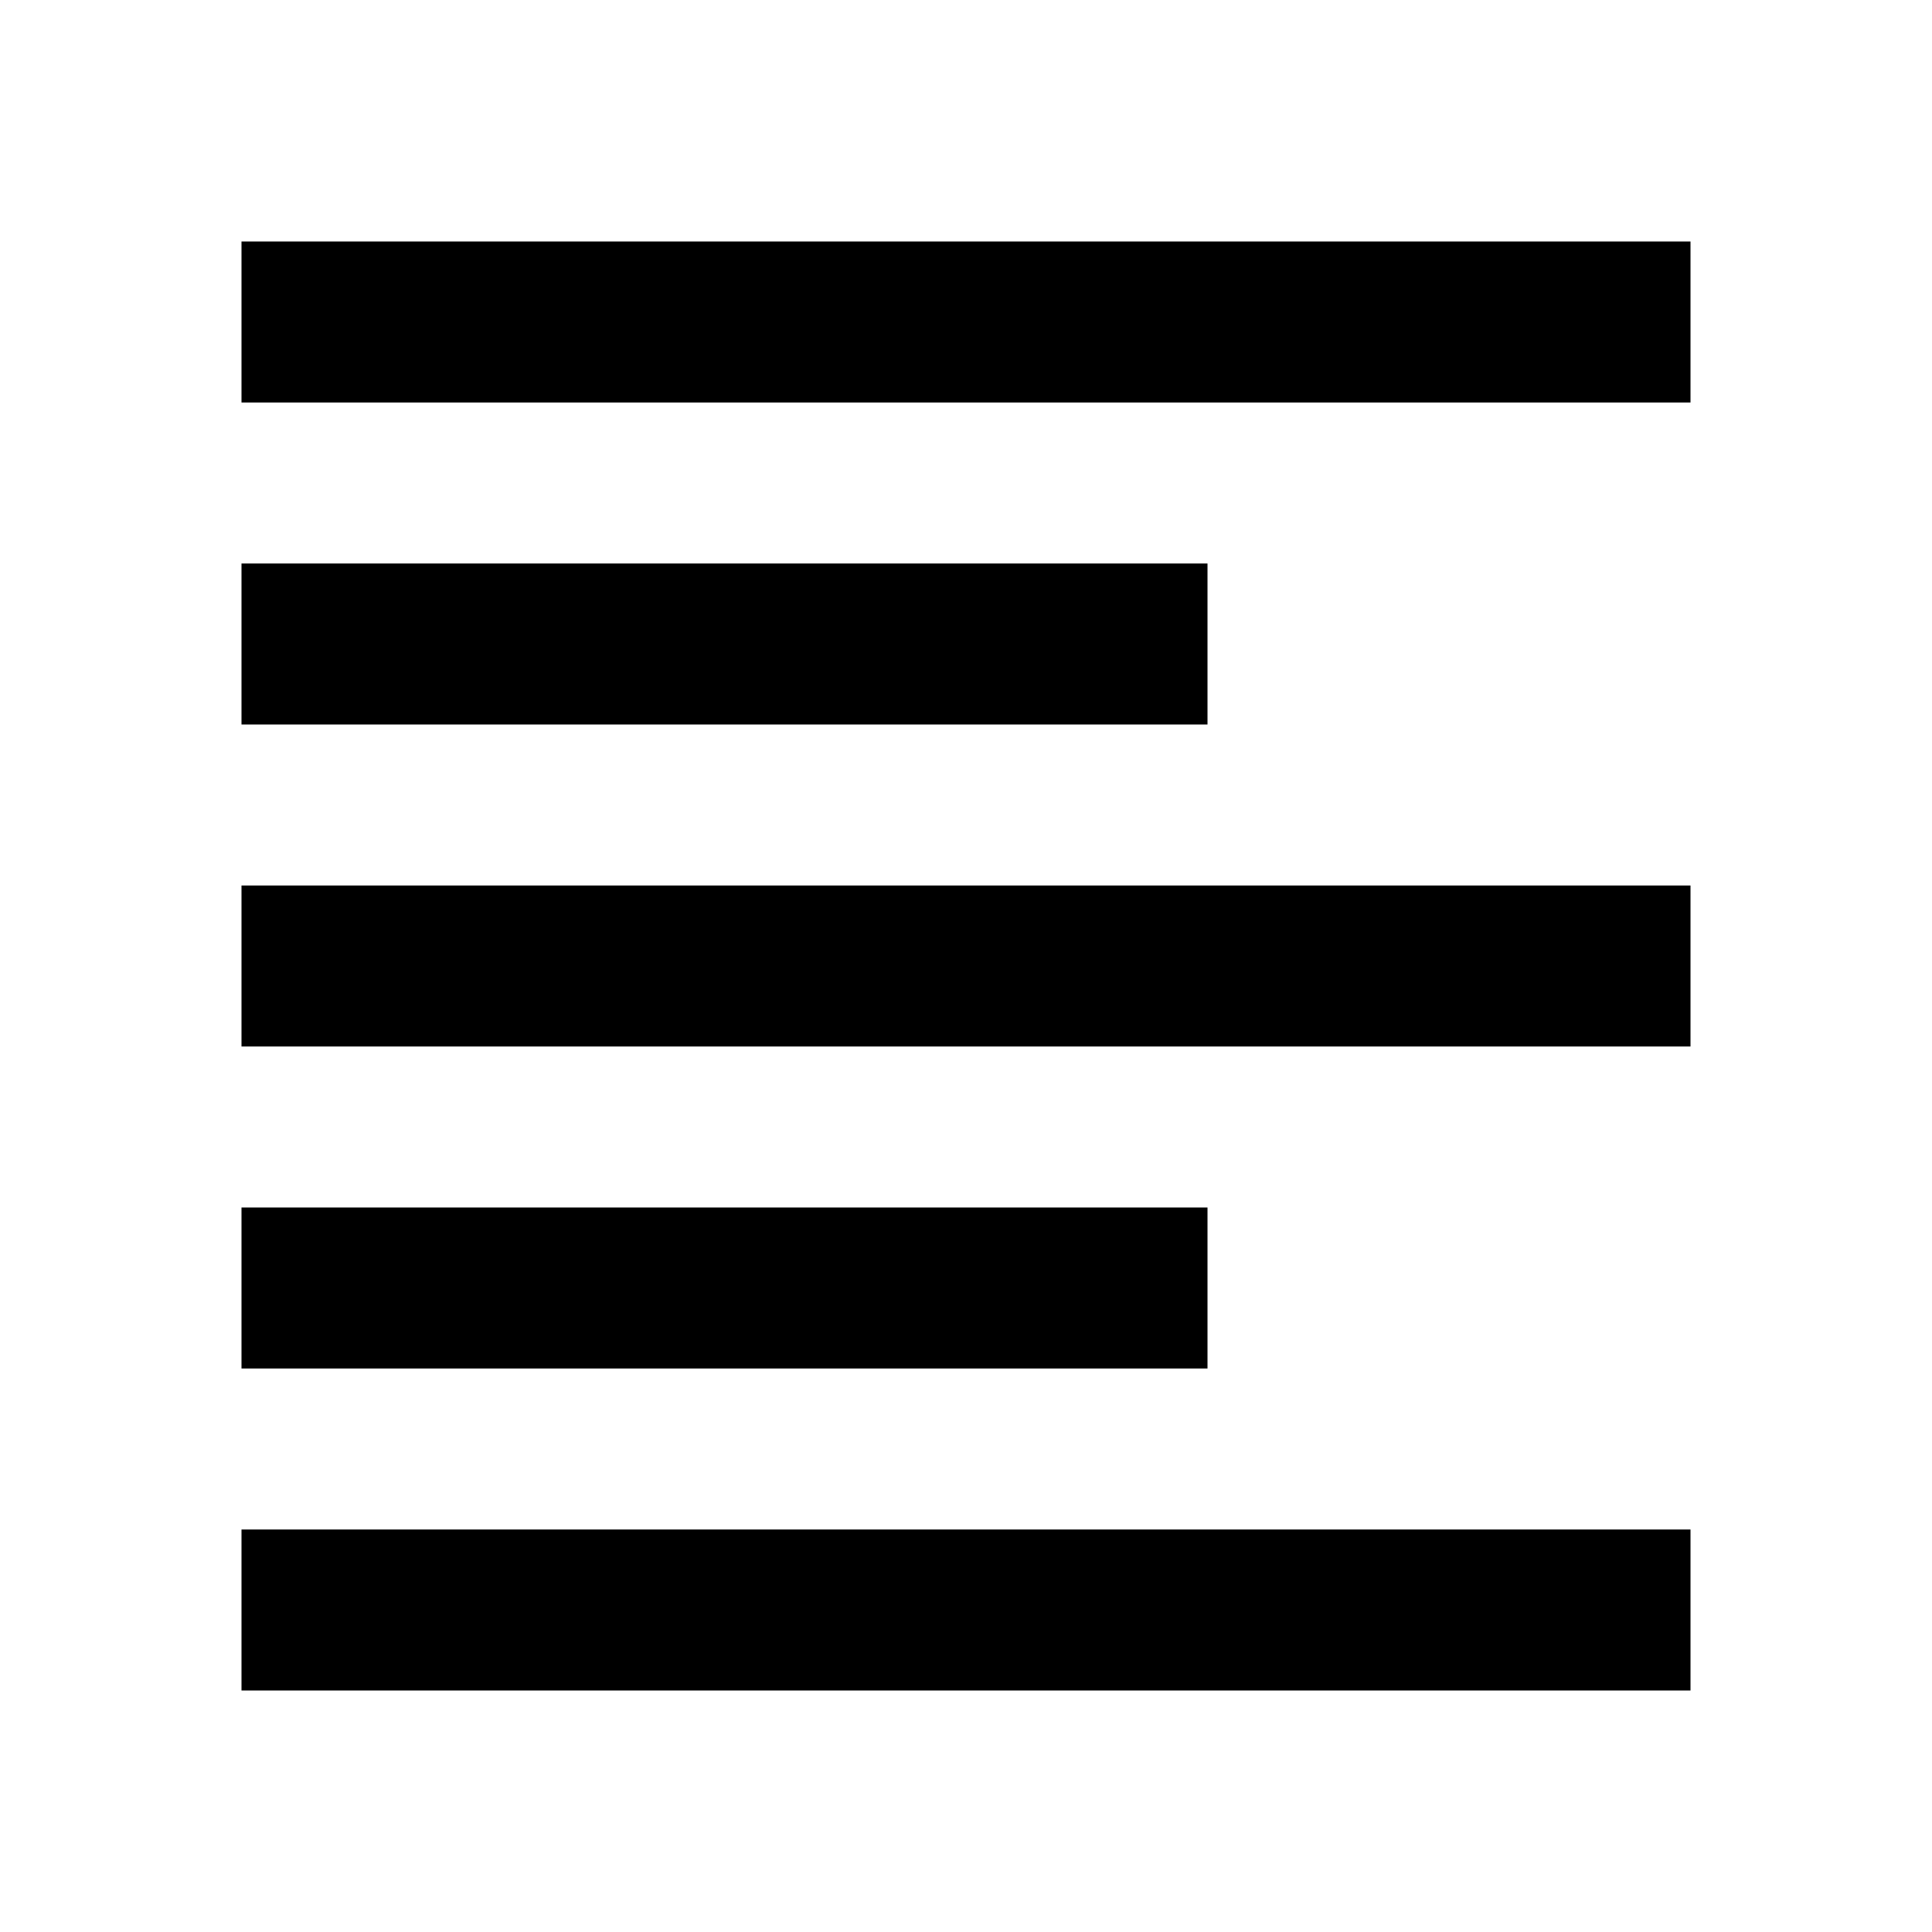
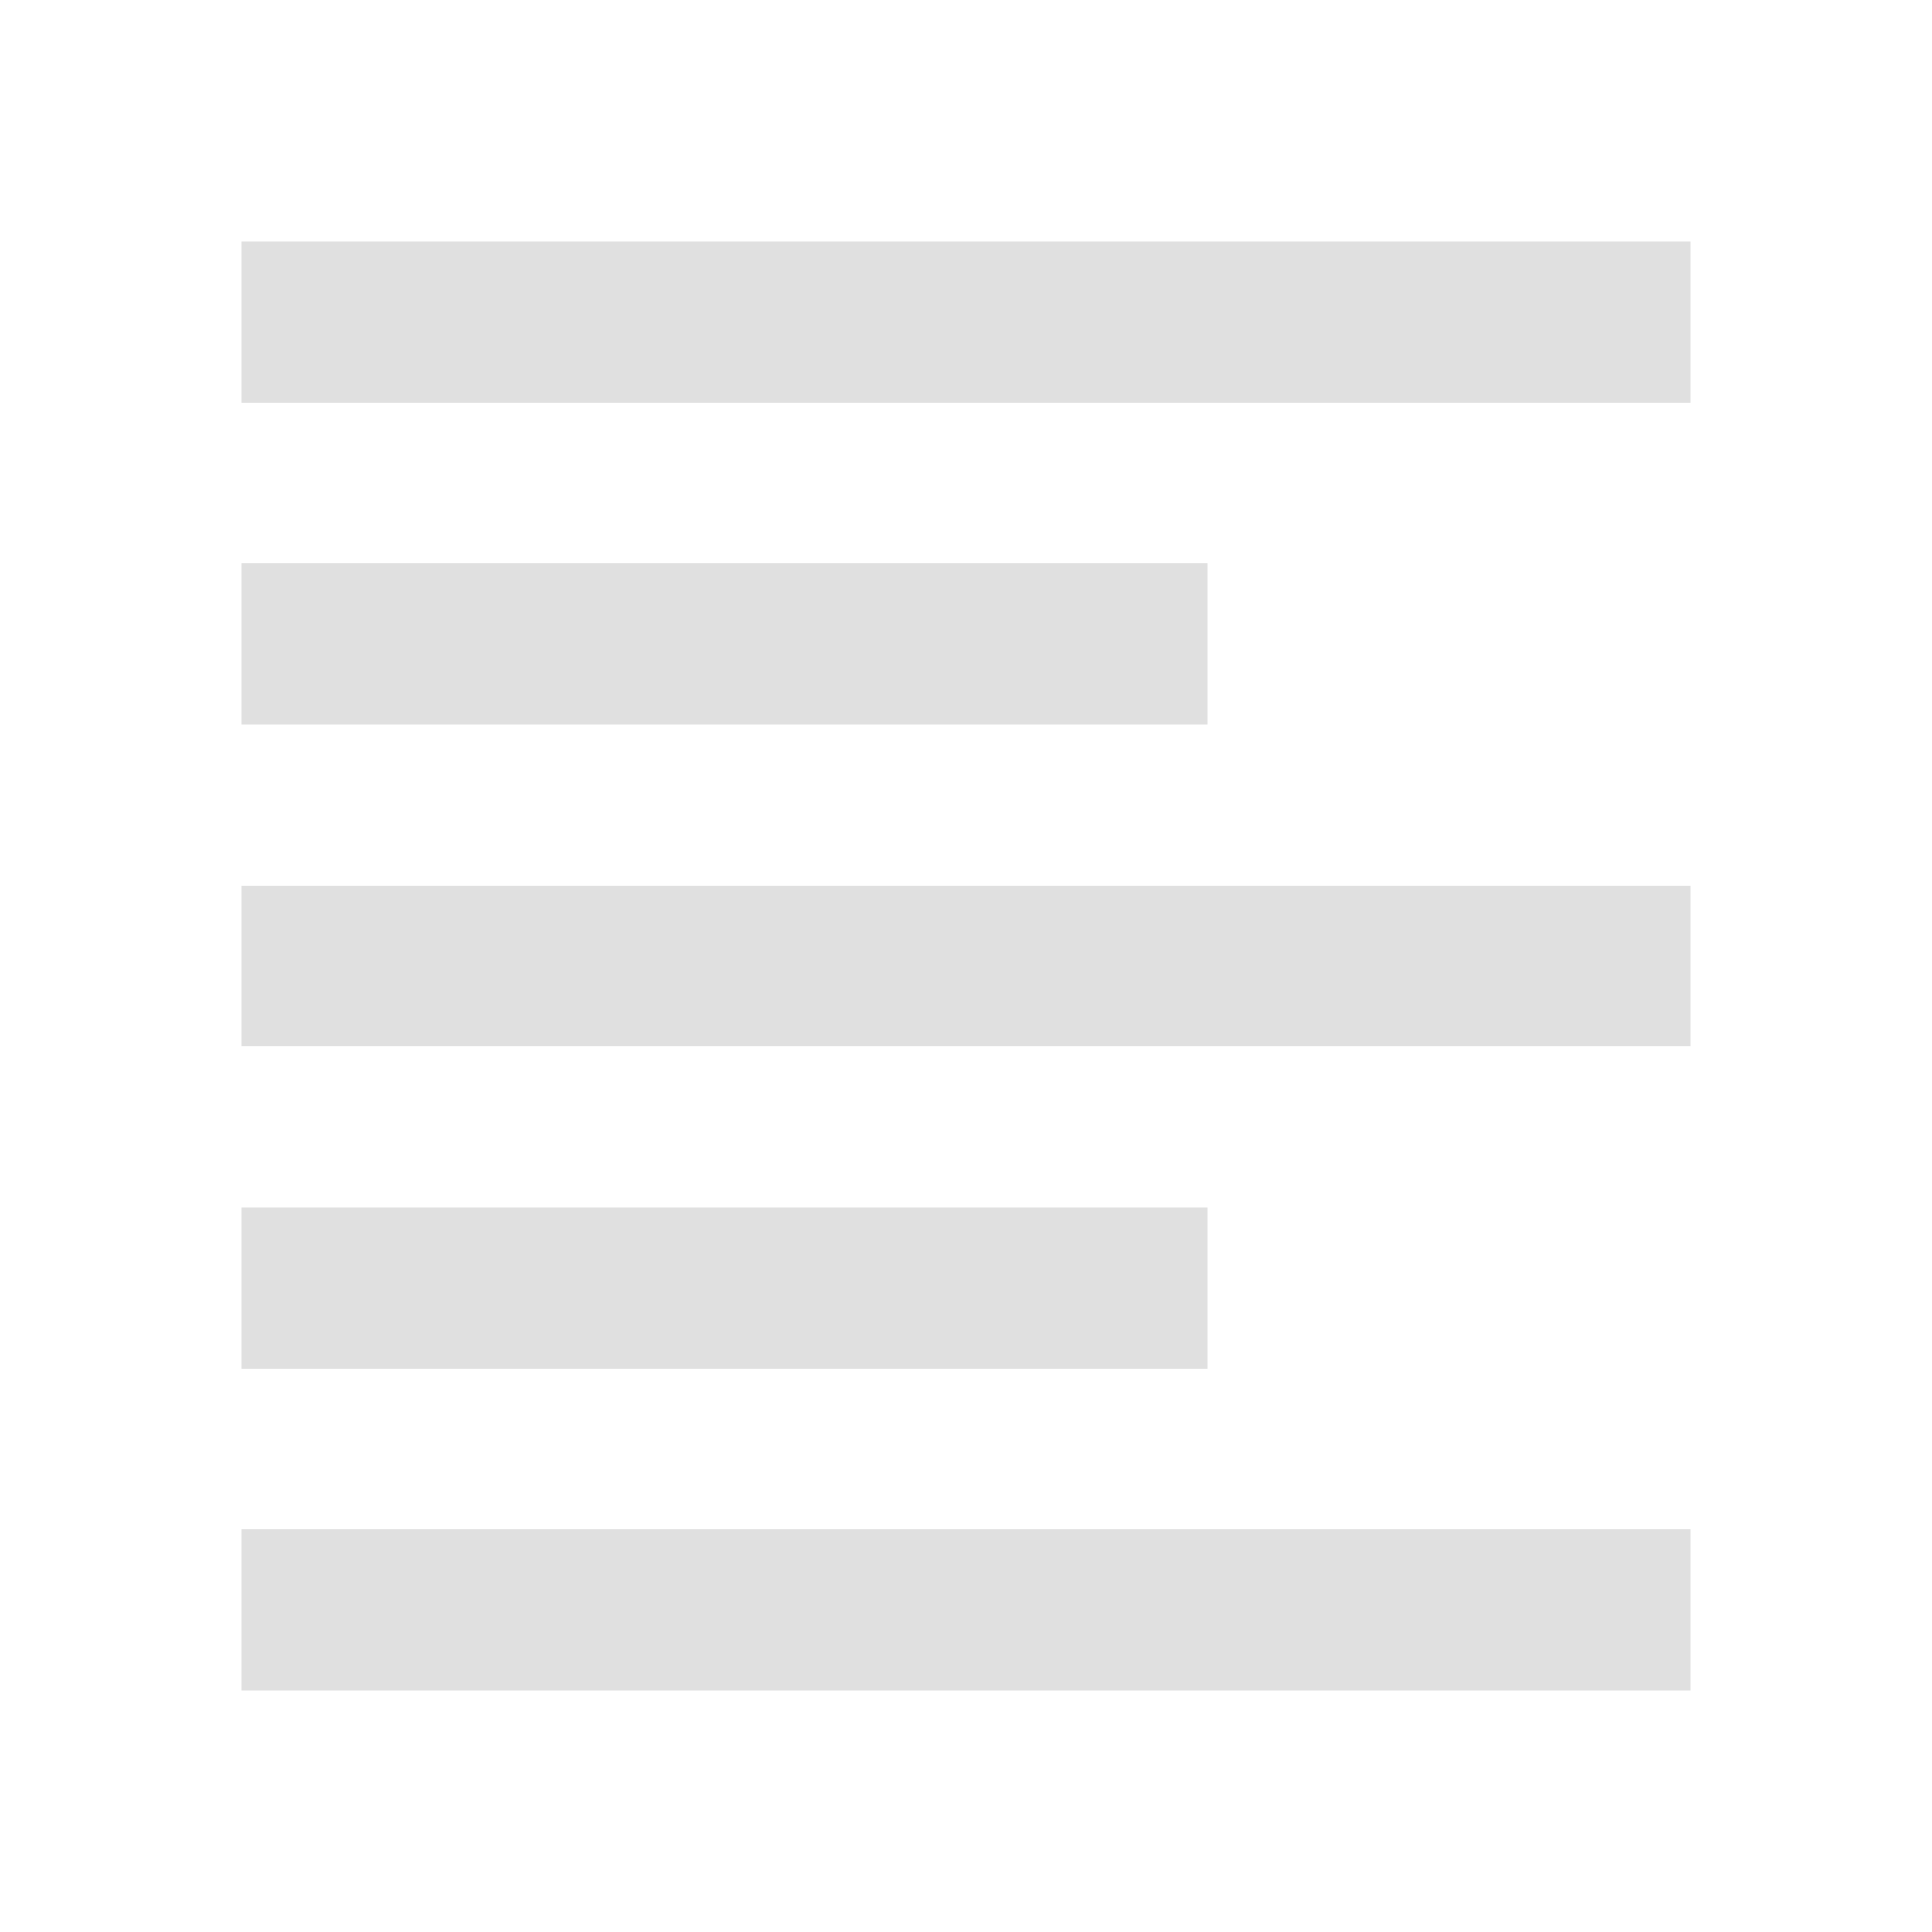
- <svg xmlns="http://www.w3.org/2000/svg" fill="#000000" height="48" viewBox="0 0 24 24" width="48">
+ <svg xmlns="http://www.w3.org/2000/svg" fill="#e0e0e0" height="48" viewBox="0 0 24 24" width="48">
  <path d="M15 15H3v2h12v-2zm0-8H3v2h12V7zM3 13h18v-2H3v2zm0 8h18v-2H3v2zM3 3v2h18V3H3z" />
  <path d="M0 0h24v24H0z" fill="none" />
</svg>
